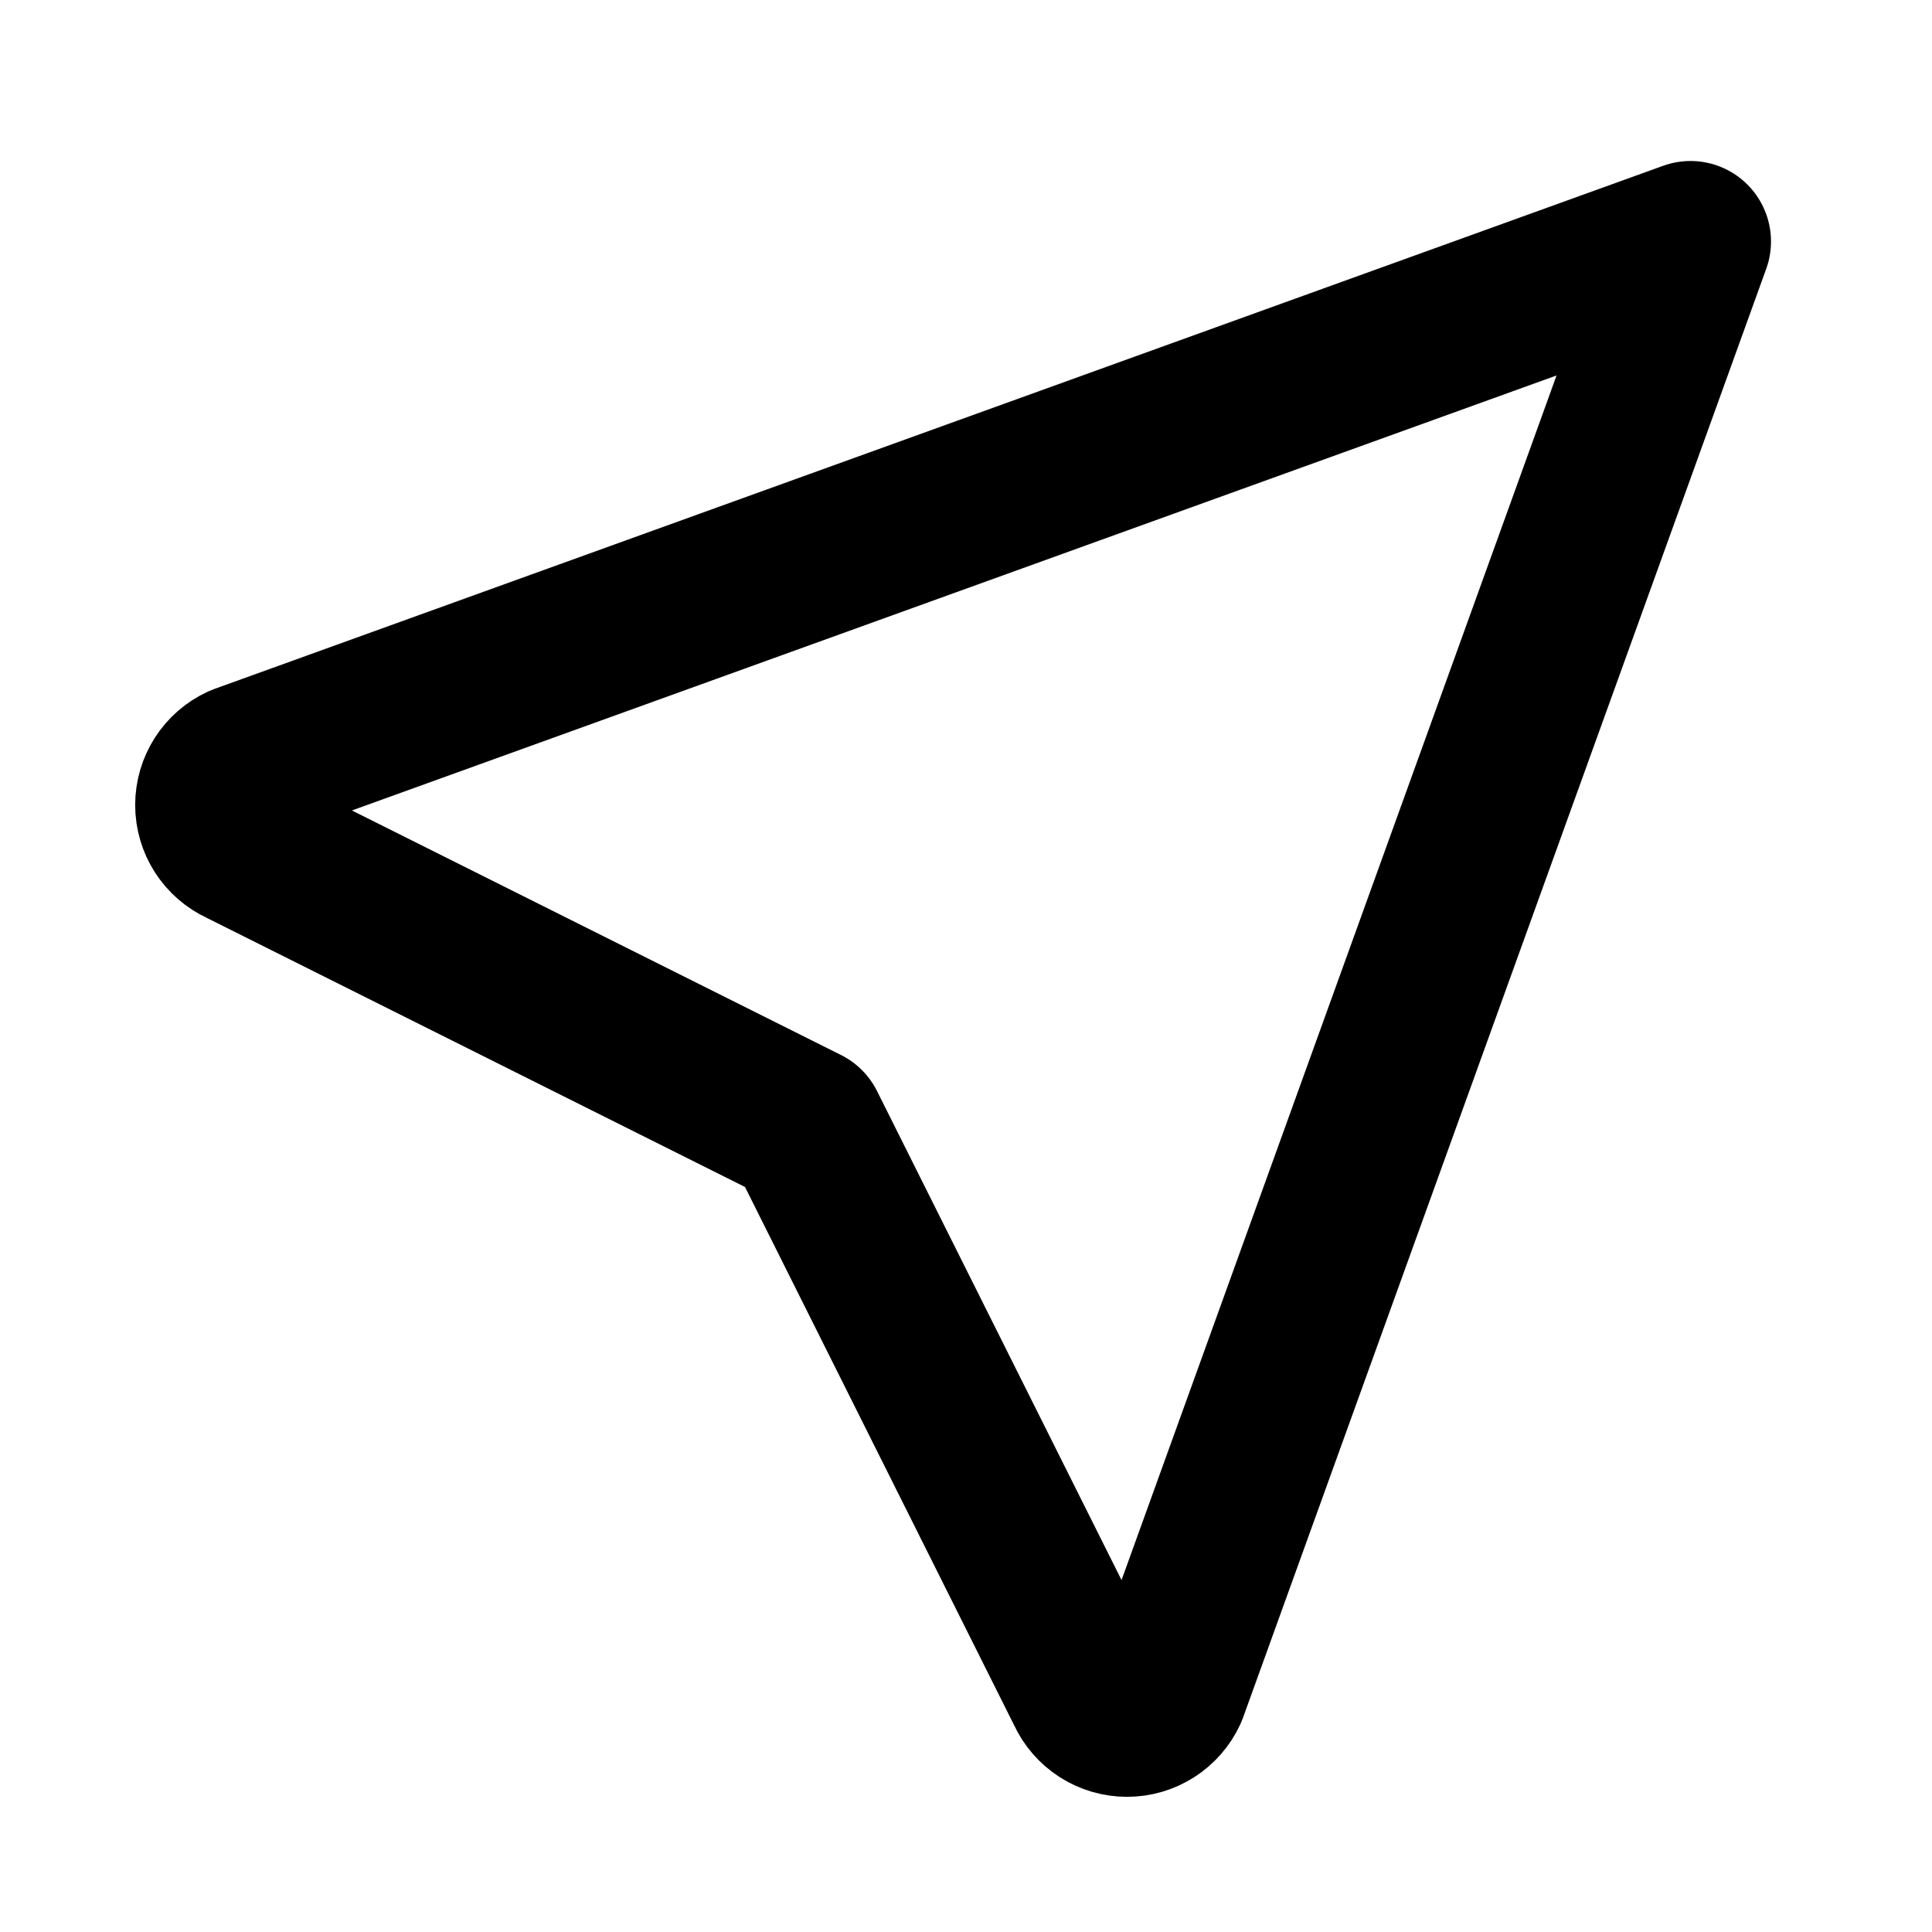
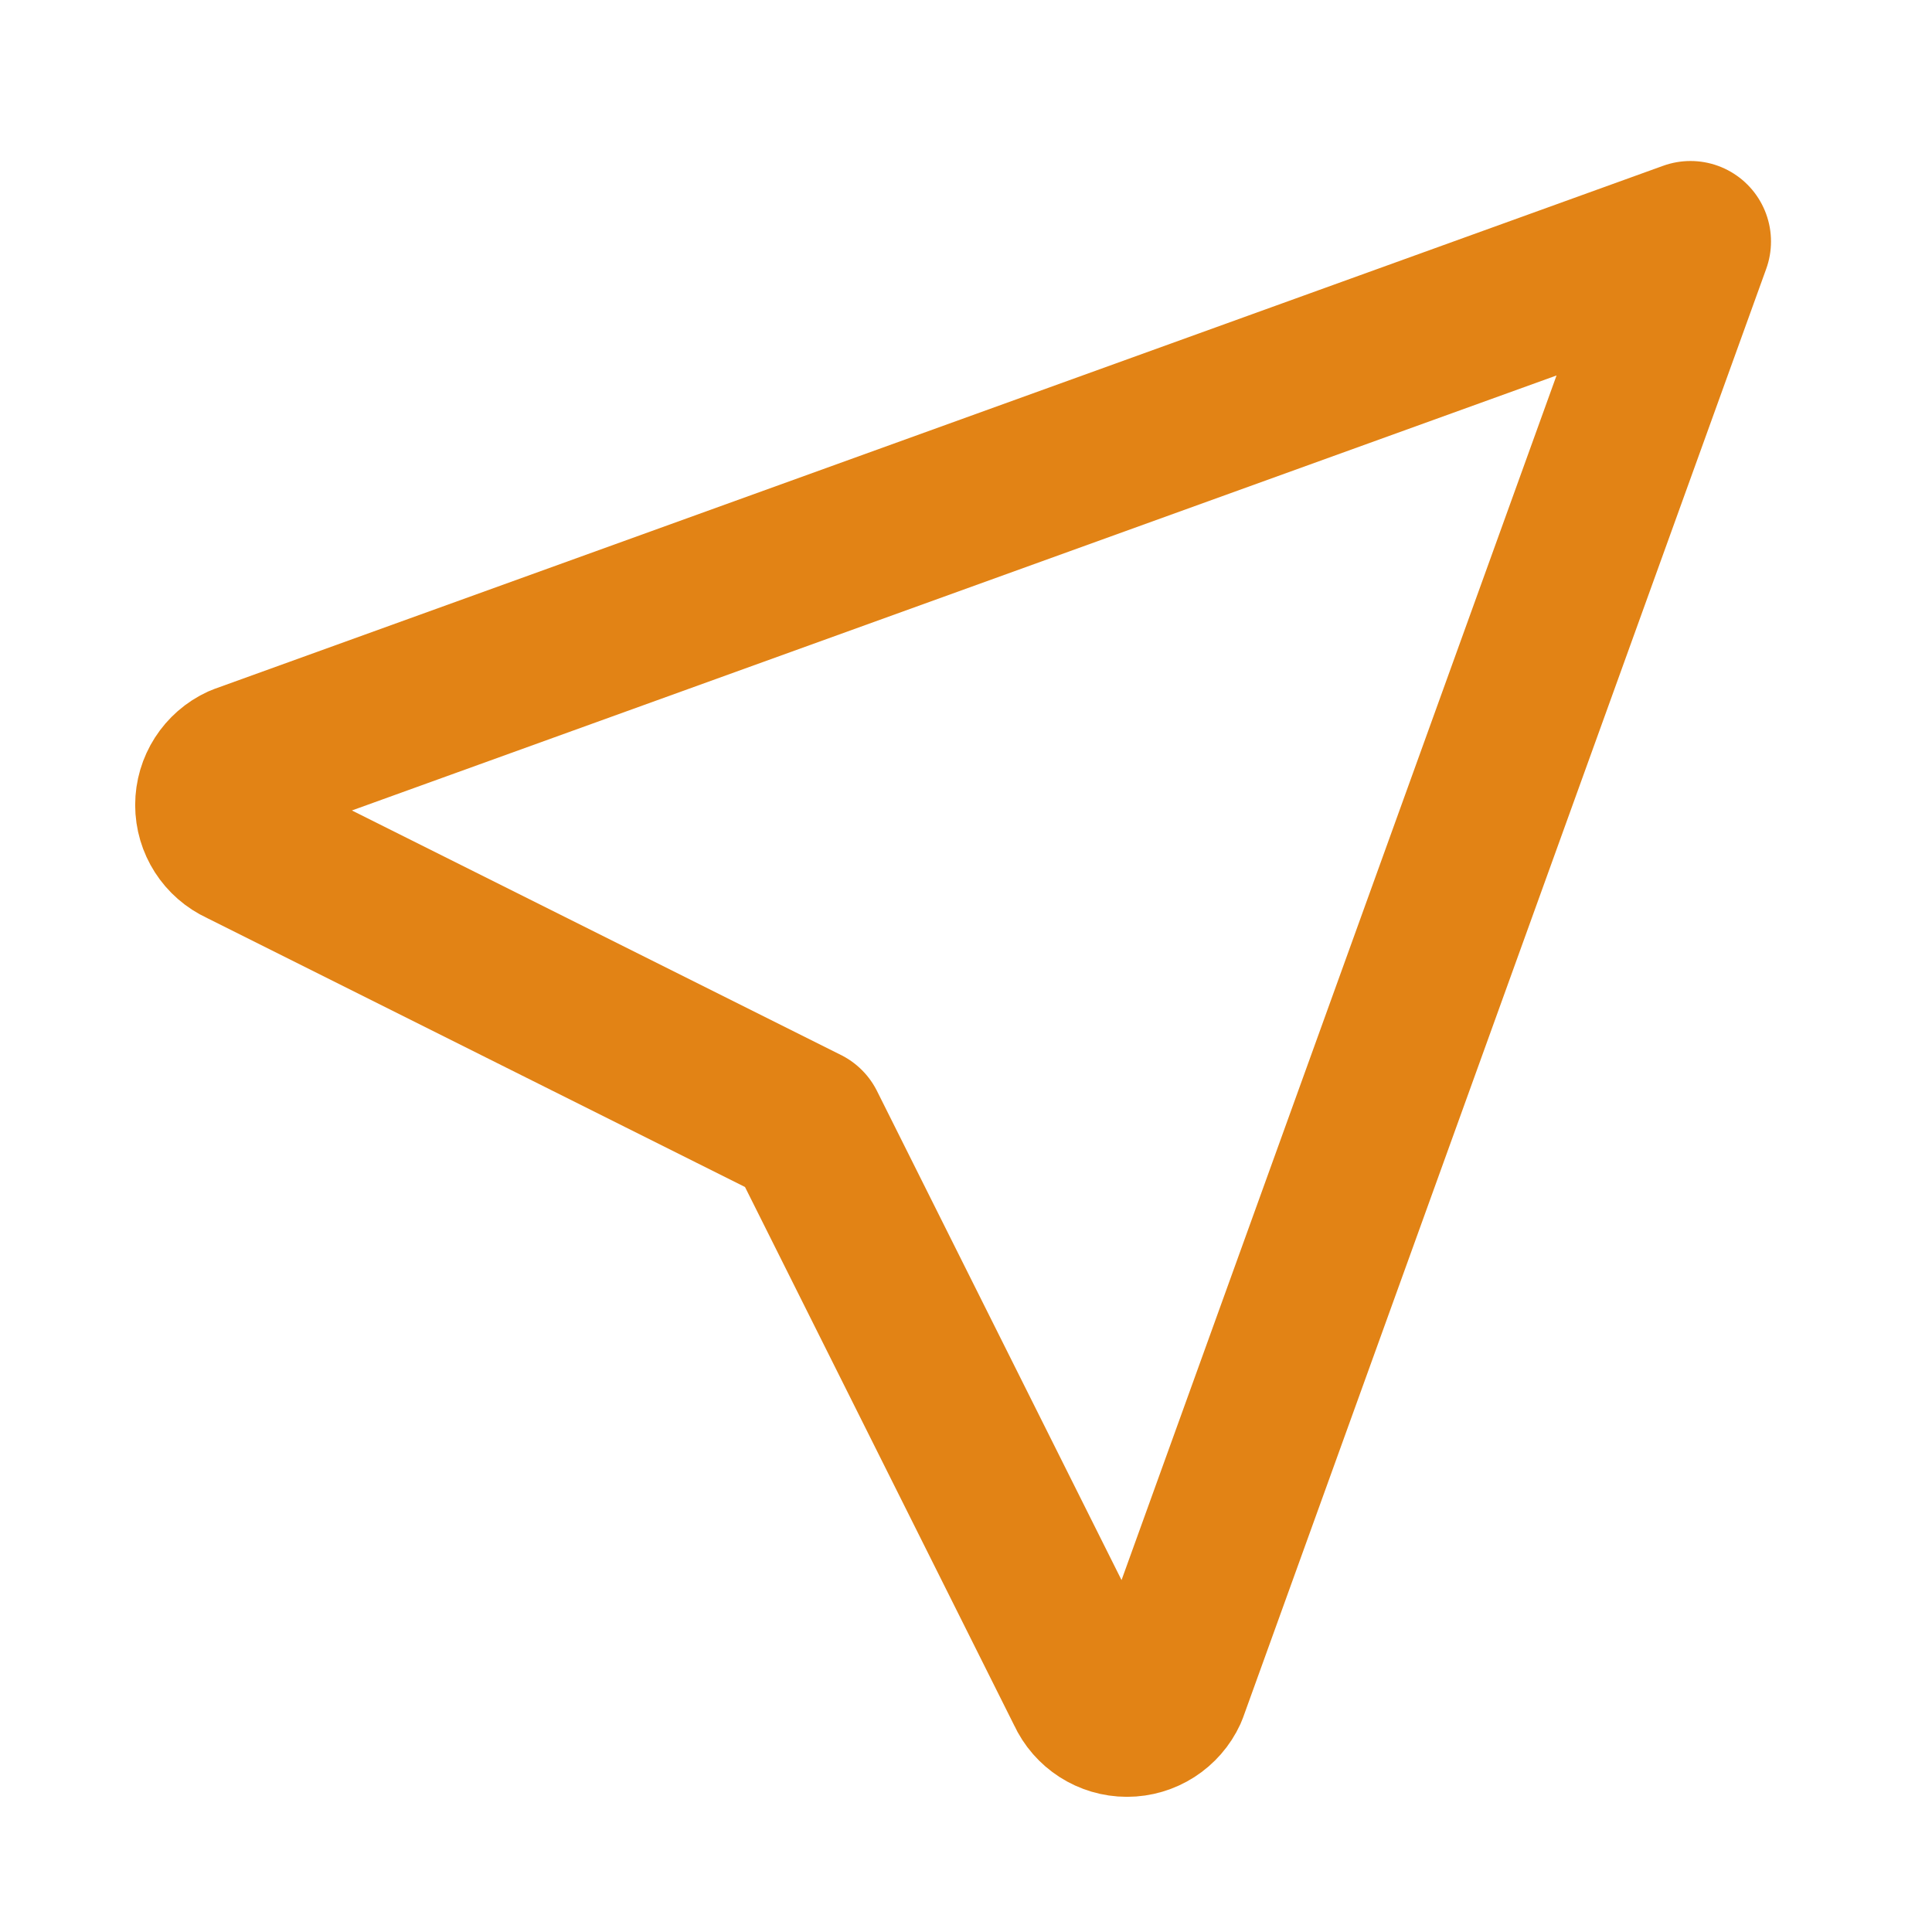
- <svg xmlns="http://www.w3.org/2000/svg" width="24" height="24" viewBox="0 0 24 24" fill="none" stroke="currentColor" stroke-width="2" stroke-linecap="round" stroke-linejoin="round" class="icon icon-tabler icons-tabler-outline icon-tabler-location">
+ <svg xmlns="http://www.w3.org/2000/svg" width="24" height="24" viewBox="0 0 24 24" fill="none" stroke="#e28315" stroke-width="2" stroke-linecap="round" stroke-linejoin="round" class="icon icon-tabler icons-tabler-outline icon-tabler-location">
  <path stroke="none" d="M0 0h24v24H0z" fill="none" />
  <path d="M21 3l-6.5 18a.55 .55 0 0 1 -1 0l-3.5 -7l-7 -3.5a.55 .55 0 0 1 0 -1l18 -6.5" />
</svg>
